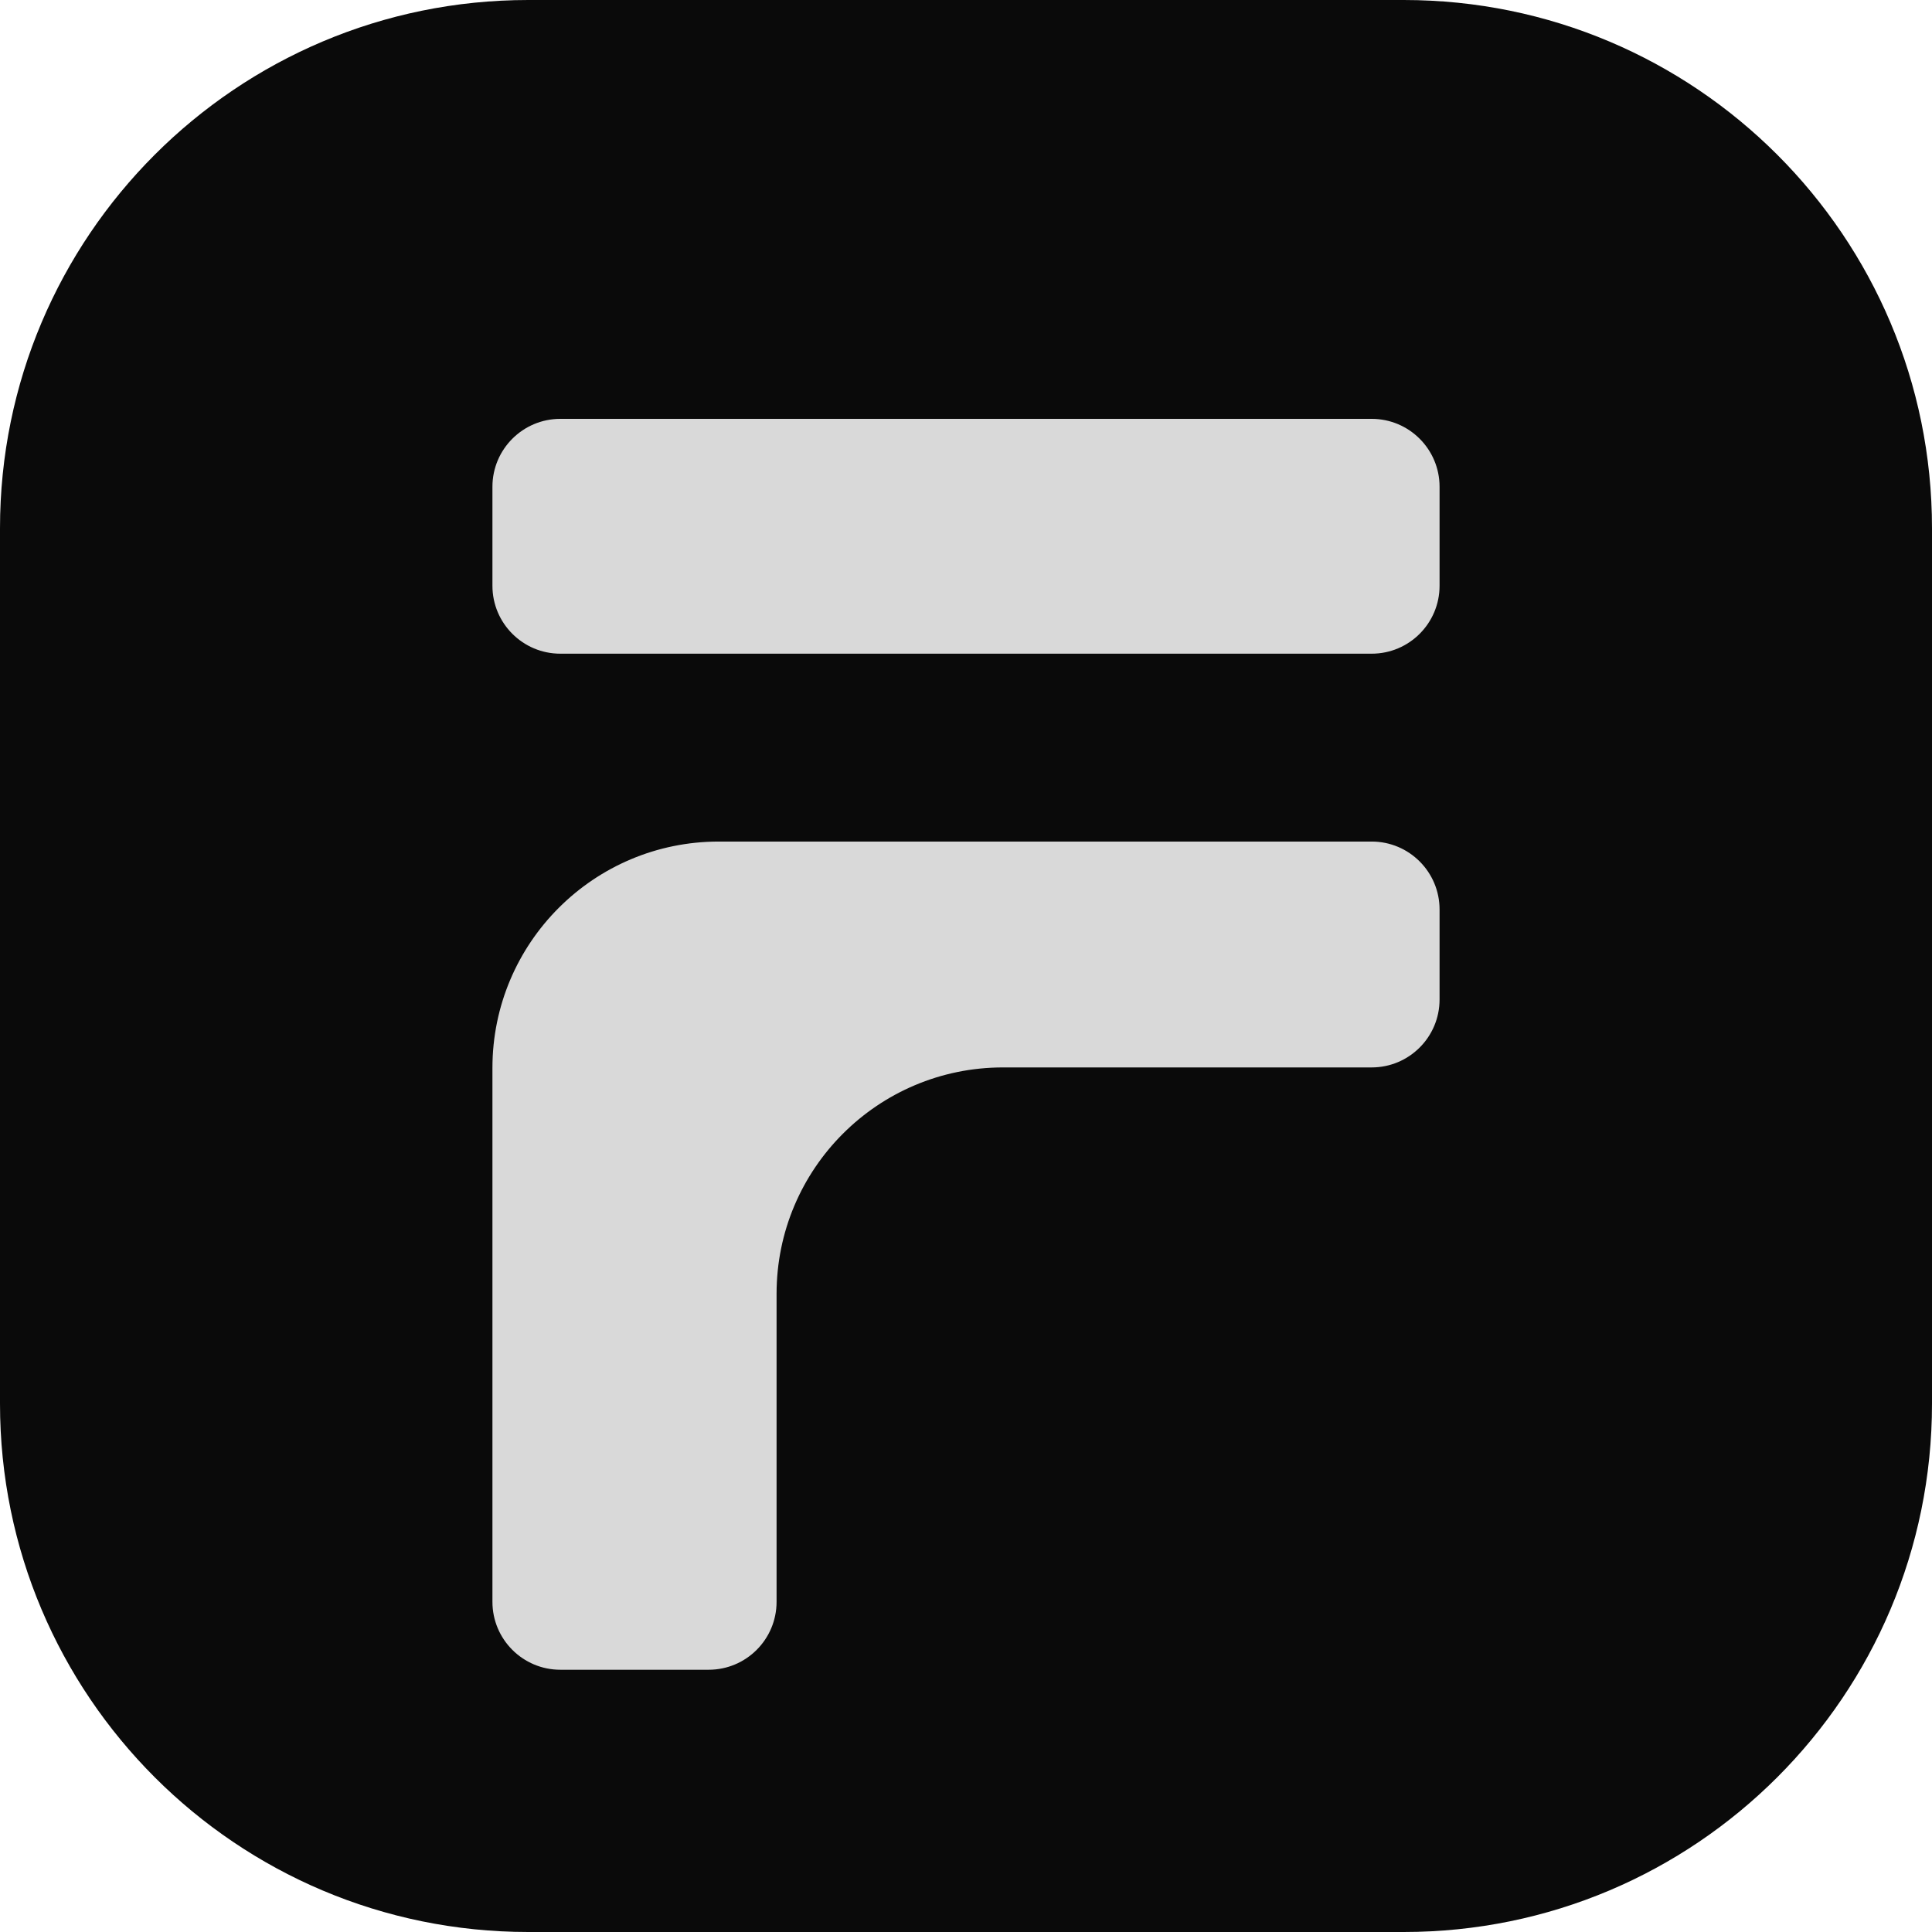
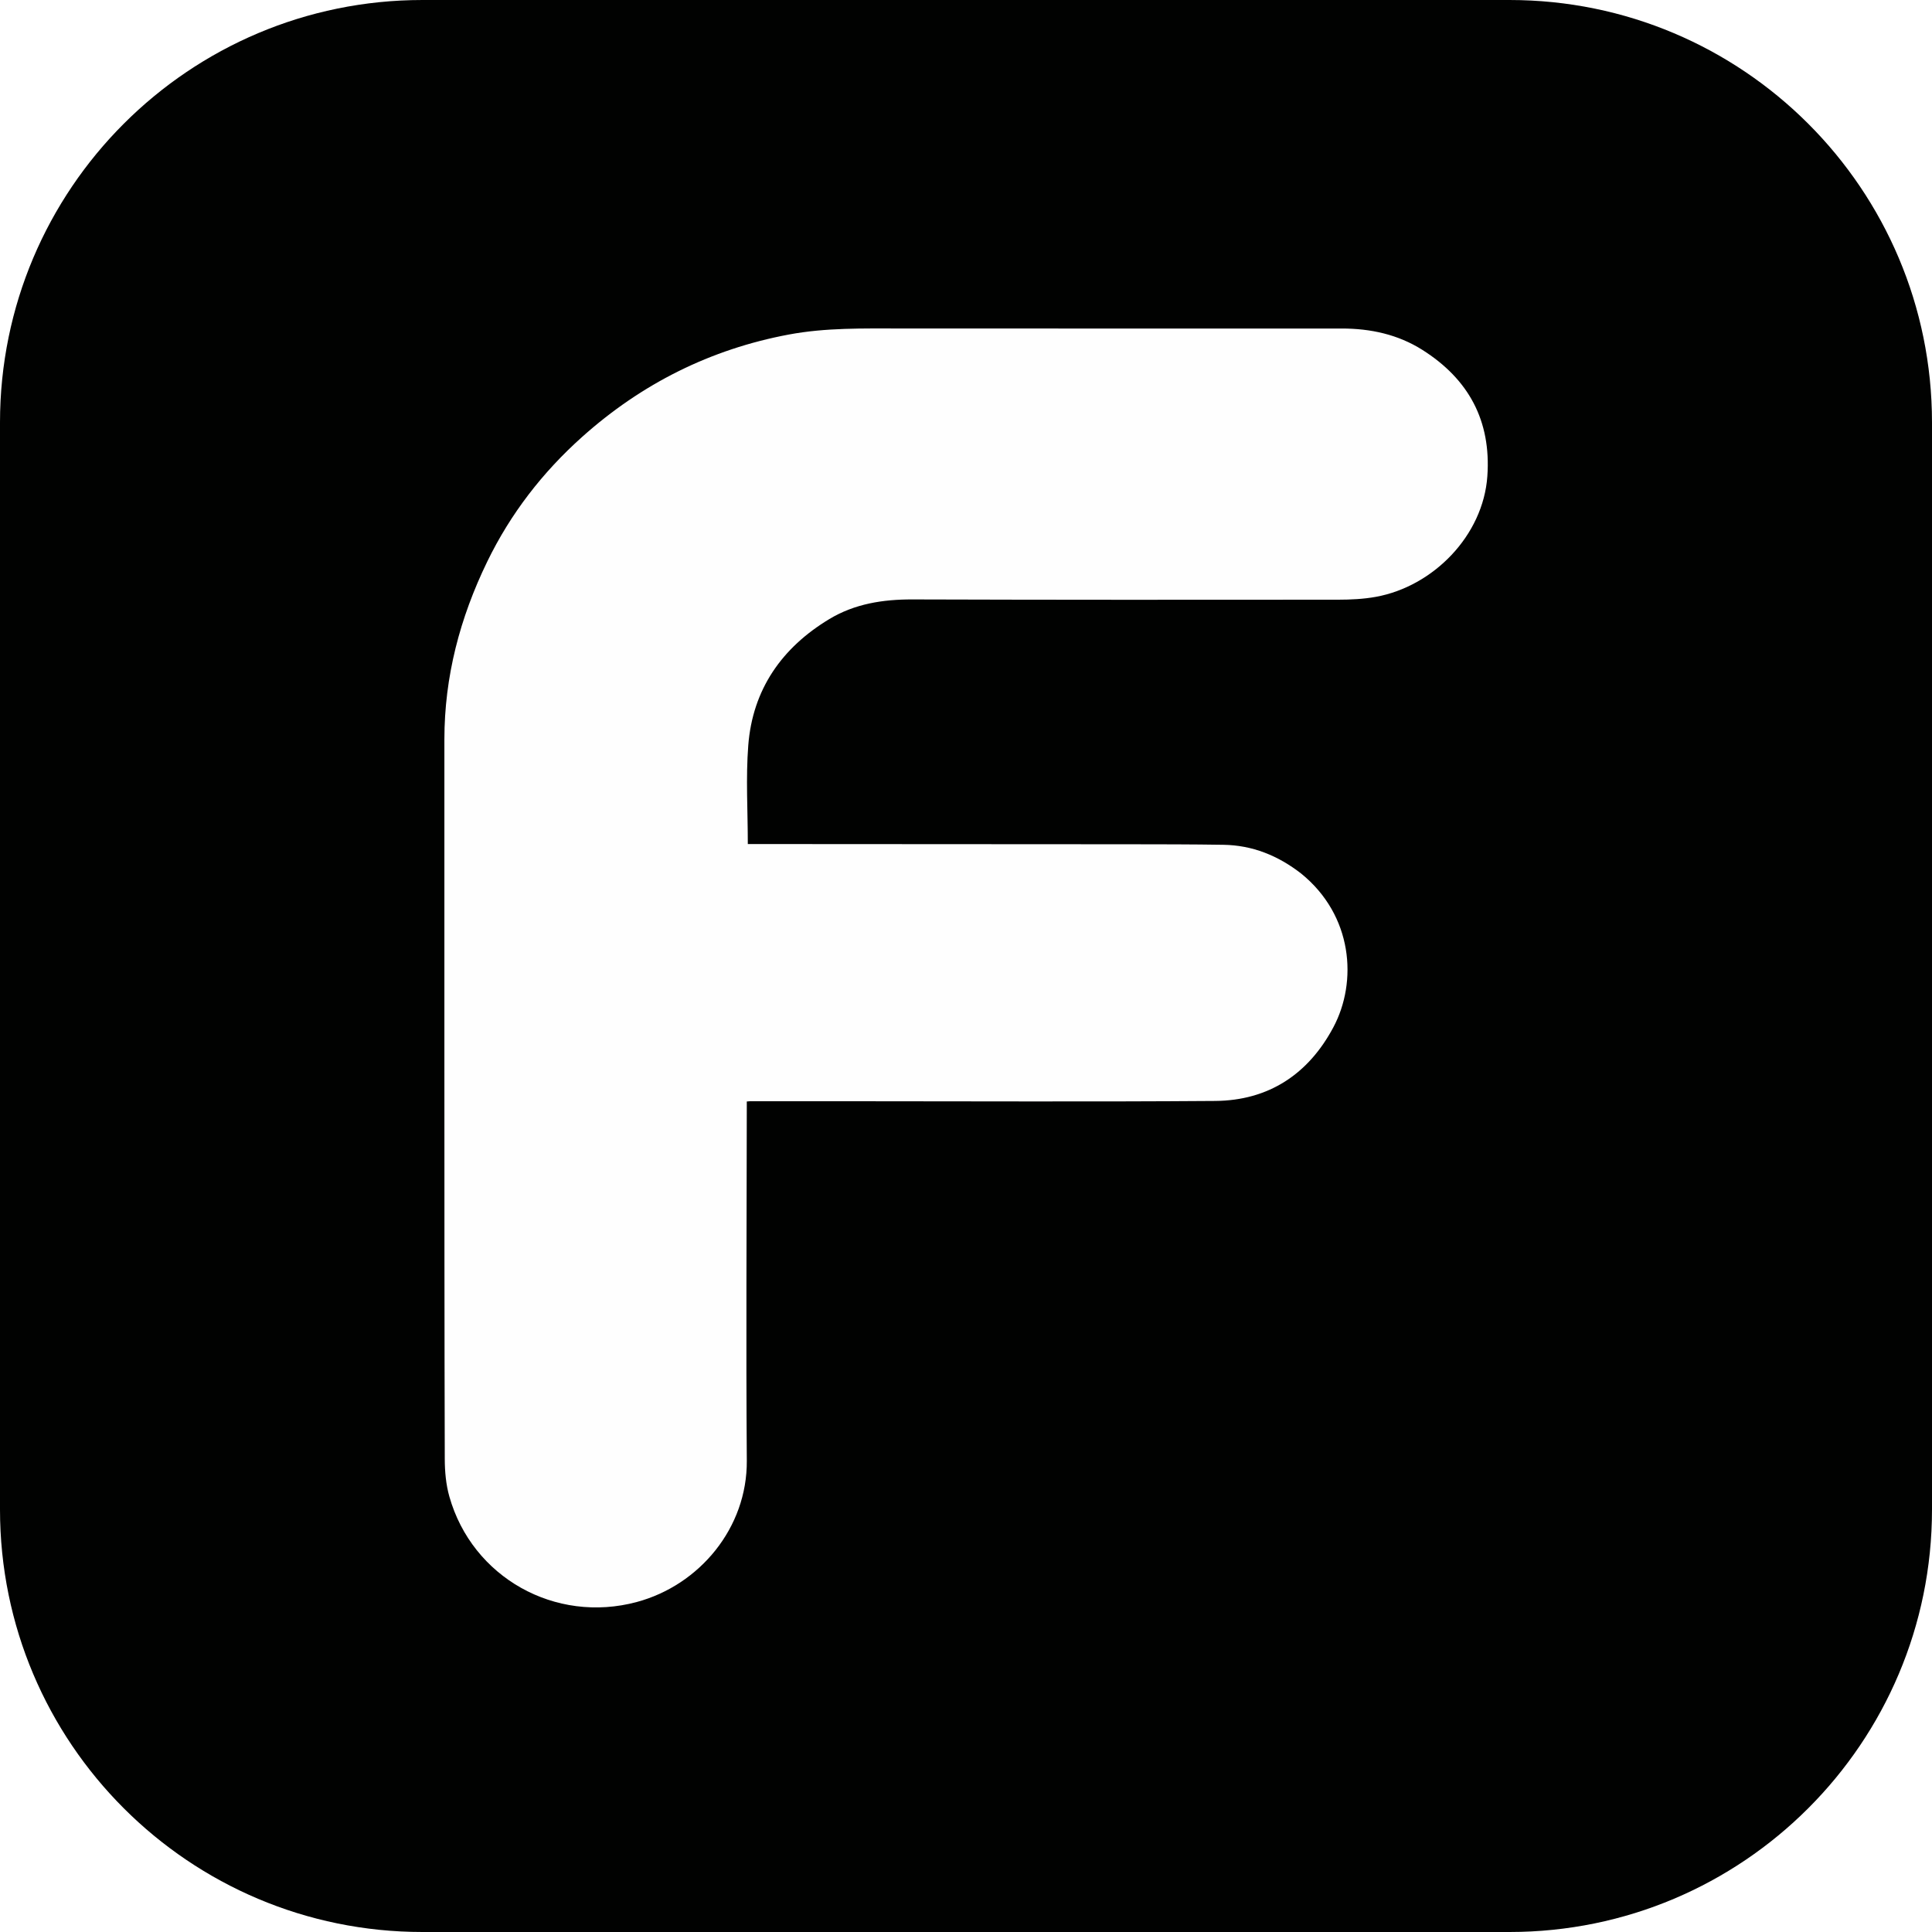
<svg xmlns="http://www.w3.org/2000/svg" width="1024" height="1024" viewBox="0 0 1024 1024" fill="none">
-   <rect width="1024" height="1024" rx="280" fill="#0A0A0A" />
-   <rect x="261" y="222" width="502" height="124.468" rx="36" fill="#D9D9D9" />
-   <path d="M727 446.042C746.882 446.042 763 462.16 763 482.042V529.758C763 549.64 746.882 565.758 727 565.758H531.6C465.325 565.758 411.6 619.484 411.6 685.758V849C411.6 868.882 395.482 885 375.6 885H297C277.118 885 261 868.882 261 849V566.042C261 499.768 314.726 446.042 381 446.042H727Z" fill="#D9D9D9" />
+   <rect width="1024" height="1024" rx="223.936" fill="#010201" />
+   <path d="M689.612 462.978C717.091 485.215 719.59 520.287 706.724 544.456C693.482 569.331 672.4 583.316 644.017 583.526C578.875 584.011 513.728 583.679 448.582 583.676C431.578 583.675 414.573 583.668 397.569 583.67C397.11 583.67 396.651 583.743 395.813 583.813C395.813 585.052 395.814 586.213 395.813 587.374C395.769 649.645 395.357 711.919 395.823 774.186C396.089 809.83 370.733 840.136 337.565 849.078C294.278 860.749 250.291 836.064 238.168 793.21C236.373 786.865 235.756 779.998 235.737 773.37C235.535 703.555 235.554 633.739 235.534 563.924C235.517 506.563 235.514 449.202 235.534 391.841C235.547 358.623 243.777 327.448 258.261 297.644C270.631 272.192 287.586 250.322 308.531 231.58C340.014 203.408 376.537 185.073 418.181 177.294C437.721 173.644 457.503 174.096 477.252 174.1C555.211 174.116 633.169 174.157 711.128 174.121C726.424 174.114 740.954 177.268 753.888 185.447C778.359 200.921 790.392 222.918 788.328 252.391C786.117 283.951 759.594 310.85 729.2 316.346C722.665 317.527 715.899 317.846 709.24 317.852C634.035 317.917 558.831 317.96 483.627 317.712C467.968 317.661 453.008 320.017 439.568 328.115C414.374 343.297 398.909 365.418 396.6 395.026C395.256 412.26 396.356 429.685 396.356 447.364C399.236 447.364 402.762 447.363 406.289 447.365C470.236 447.398 534.184 447.417 598.131 447.476C614.895 447.492 631.661 447.5 648.422 447.756C663.788 447.991 677.342 453.456 689.612 462.978Z" fill="#FEFEFE" />
</svg>
